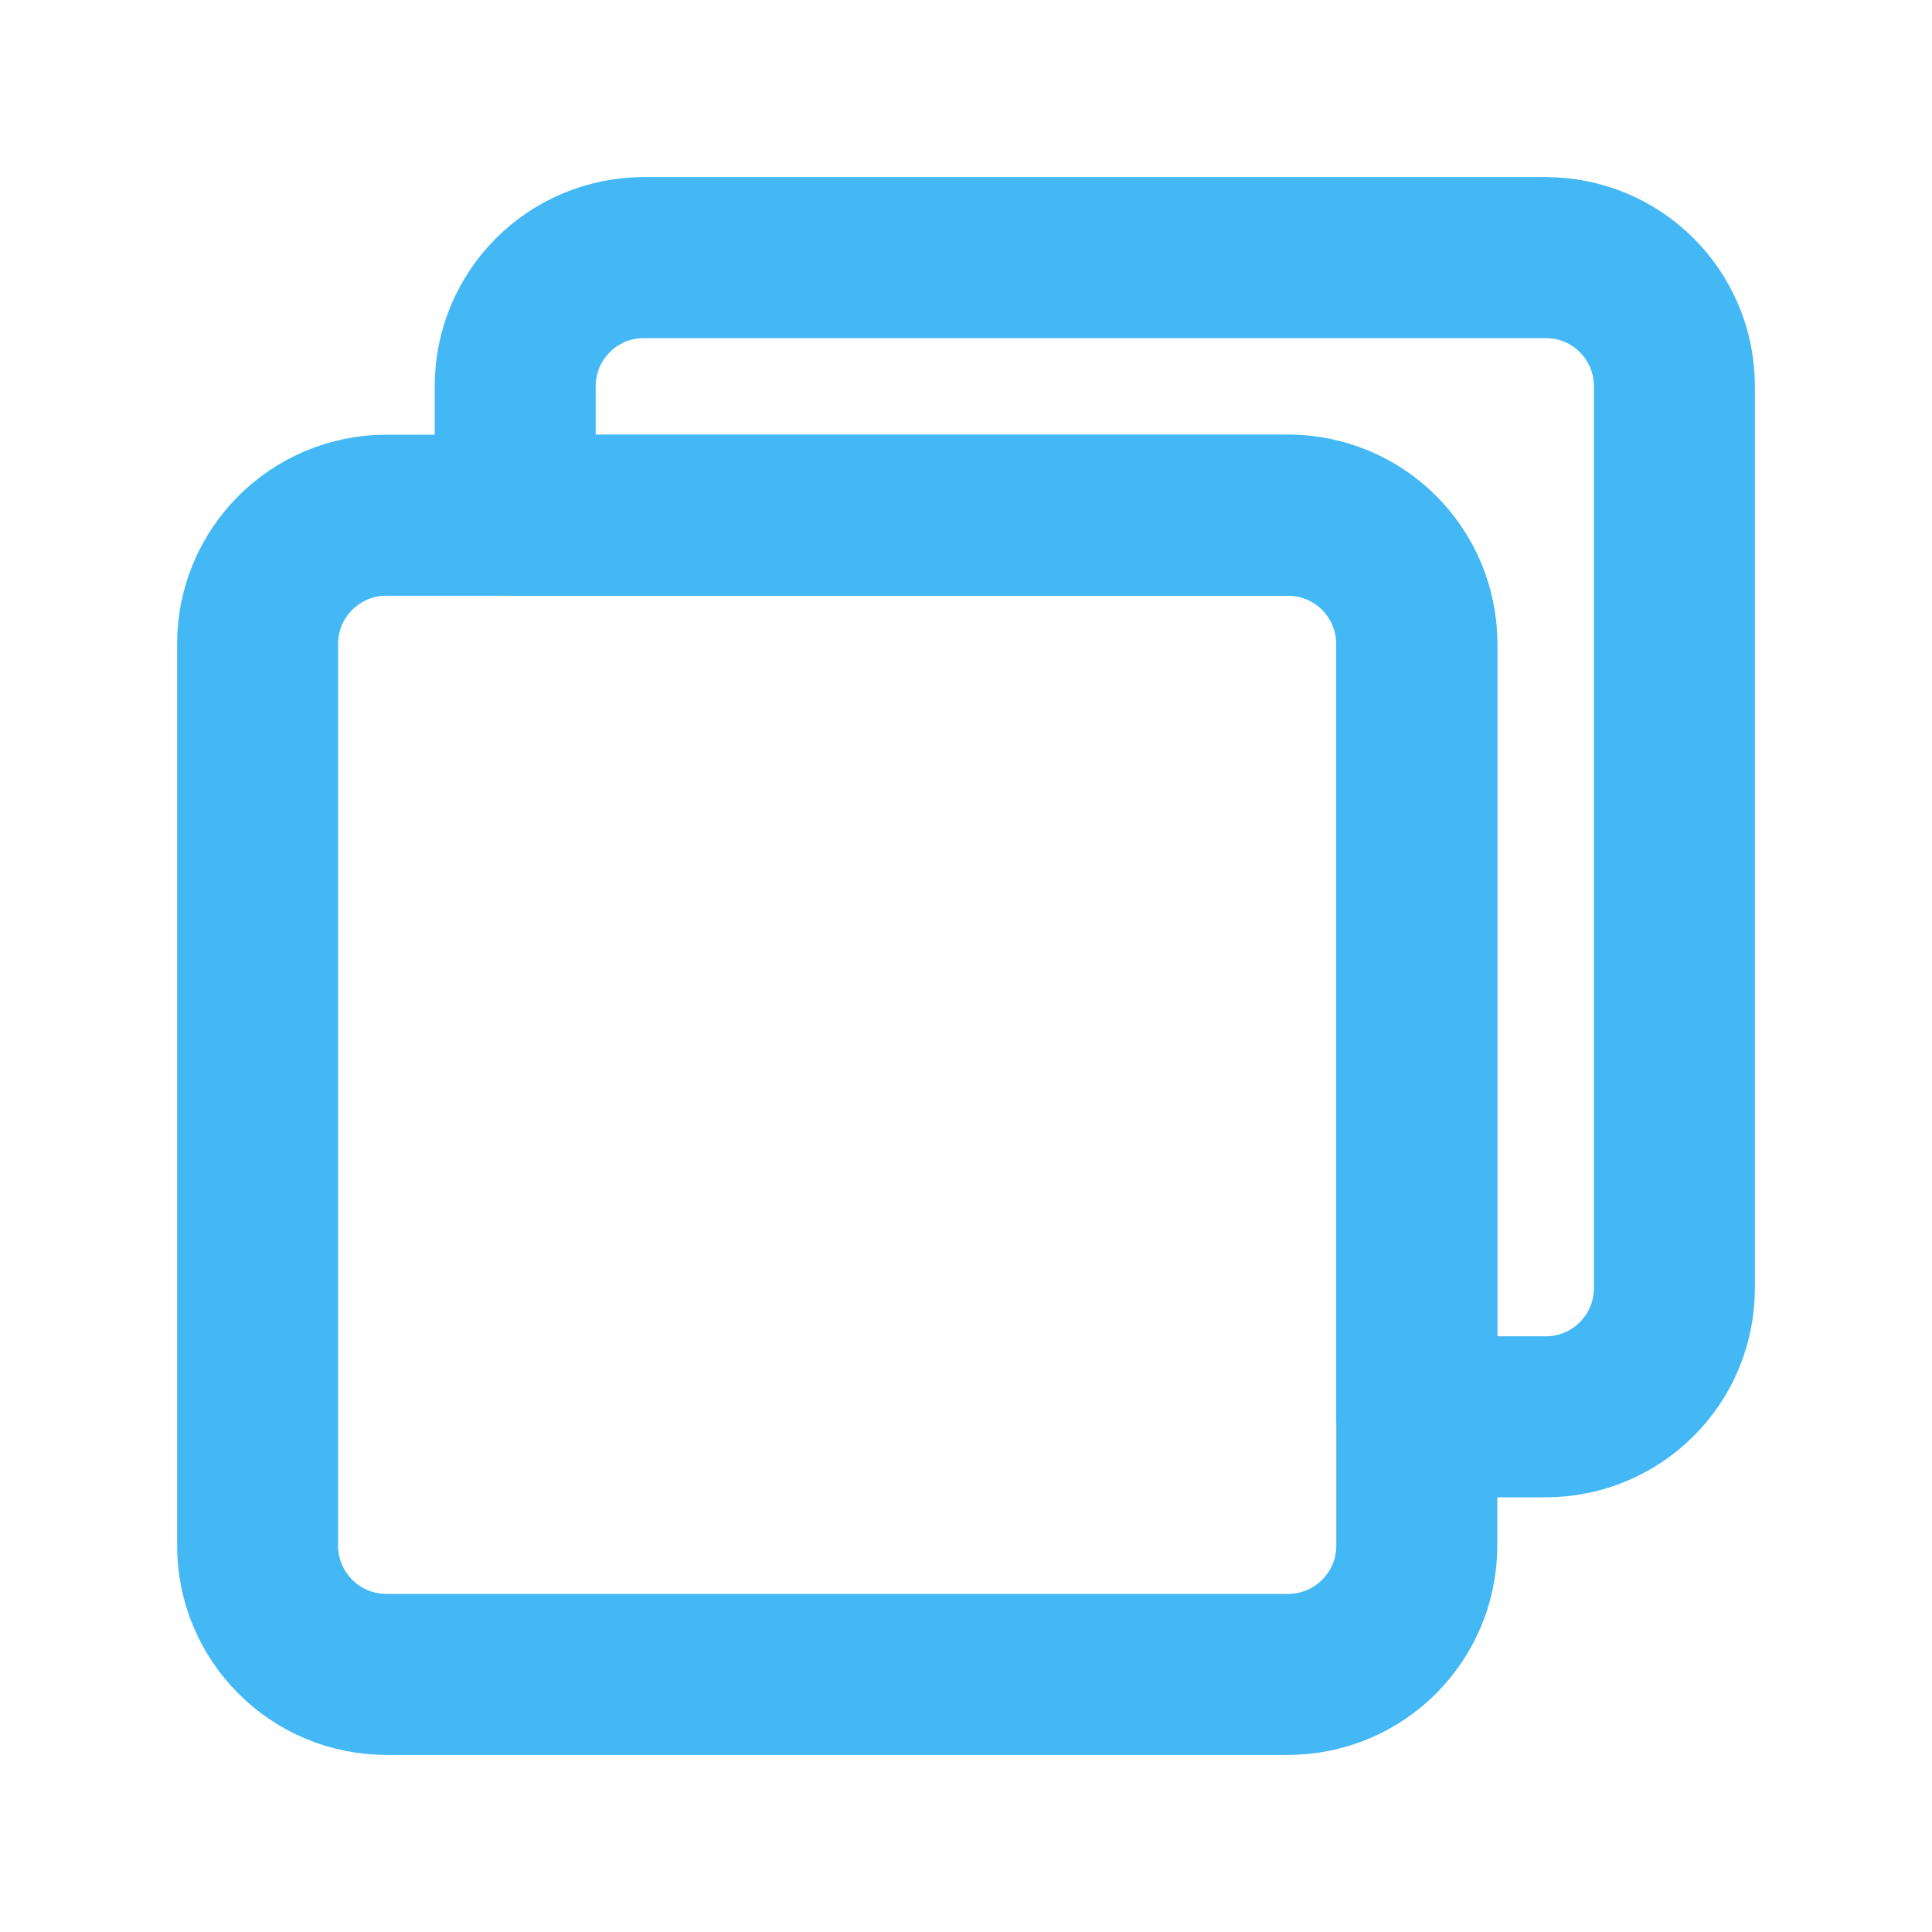
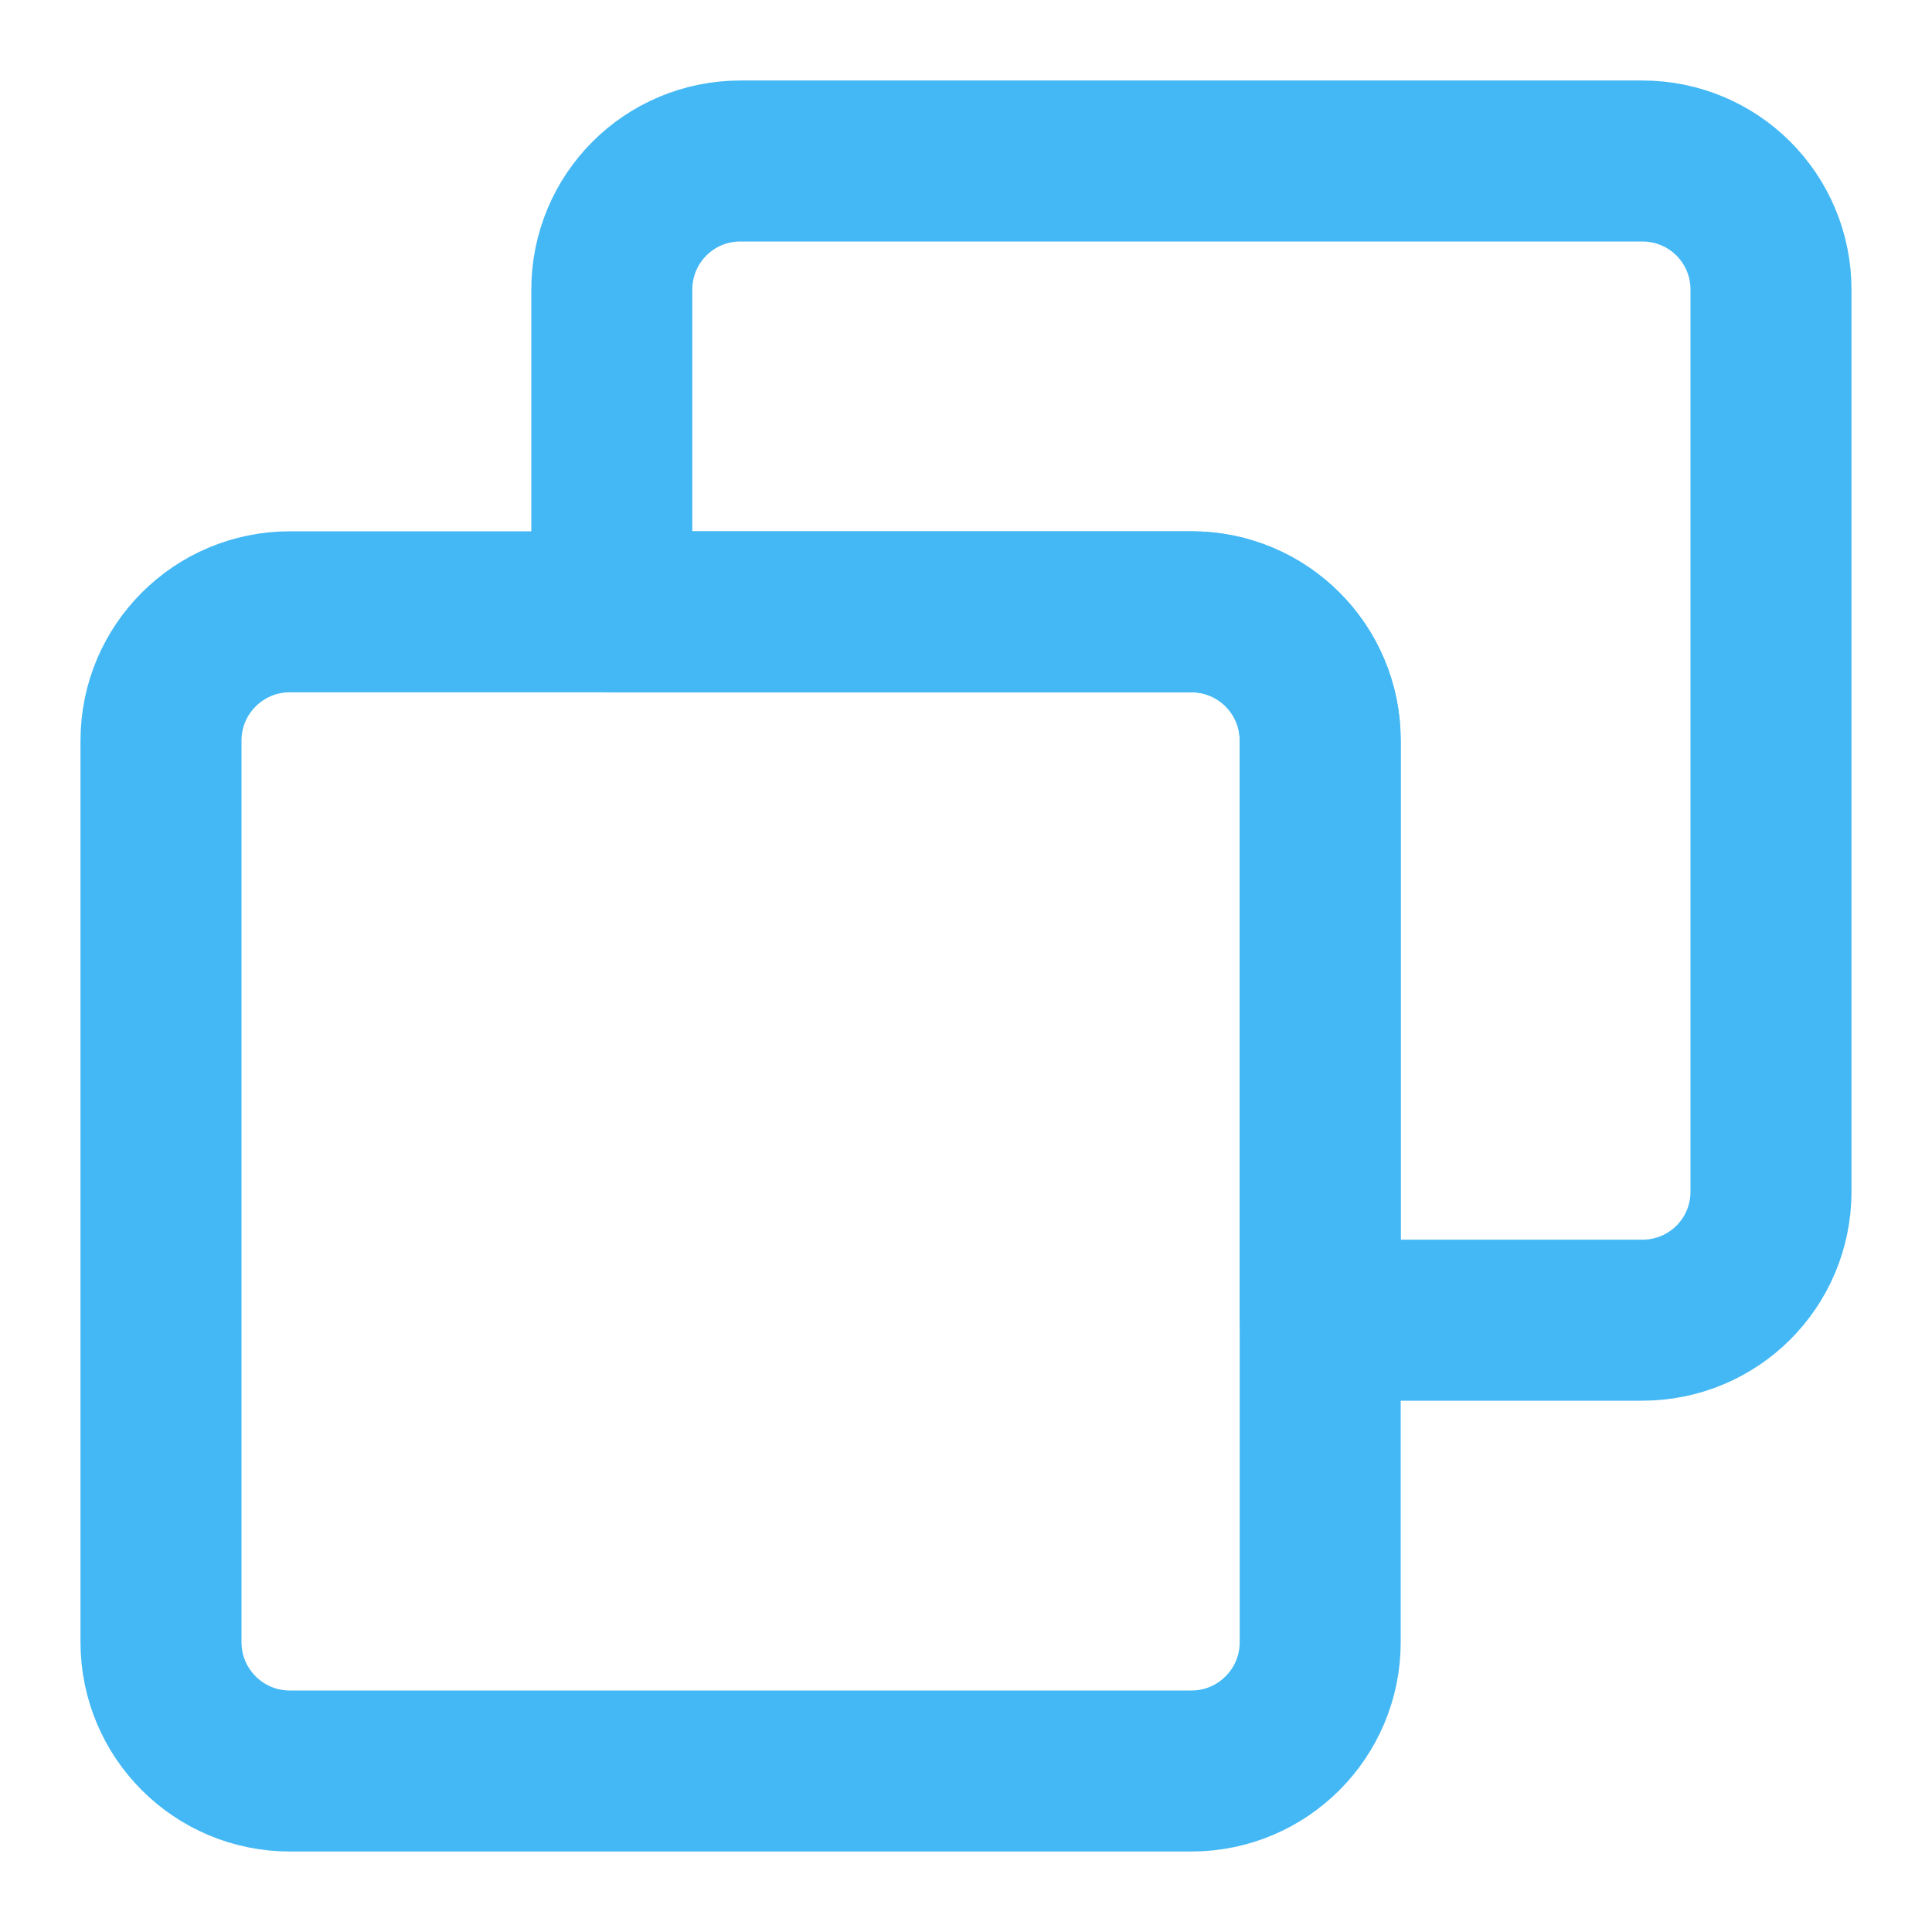
<svg xmlns="http://www.w3.org/2000/svg" fill="none" height="24" stroke="#44b8f5" stroke-linecap="round" stroke-linejoin="round" stroke-width="2" viewBox="0 0 24 24" width="24" version="1.1" id="svg4">
  <defs id="defs8" />
-   <path id="rect2-8" d="M 8,3.2 C 7.114,3.2 6.4,3.914 6.4,4.8 V 6.4 H 16 c 0.886,0 1.6,0.714 1.6,1.6 v 9.6 h 1.6 c 0.886,0 1.6,-0.714 1.6,-1.6 V 4.8 c 0,-0.886 -0.714,-1.6 -1.6,-1.6 z" />
-   <rect height="14.4" rx="1.6" ry="1.6" width="14.4" x="3.2" y="6.4" id="rect2-3" />
+   <path id="rect2-3-3" d="M 9.199 2 C 8.313 2 7.6 2.713 7.6 3.6 L 7.6 7.6 L 14.801 7.6 C 15.687 7.6 16.4 8.313 16.4 9.199 L 16.4 16.4 L 20.4 16.4 C 21.287 16.4 22 15.687 22 14.801 L 22 3.6 C 22 2.713 21.287 2 20.4 2 L 9.199 2 z " />
+   <rect height="14.4" rx="1.6" ry="1.6" width="14.4" x="2" y="7.6" id="rect2-3" />
</svg>
